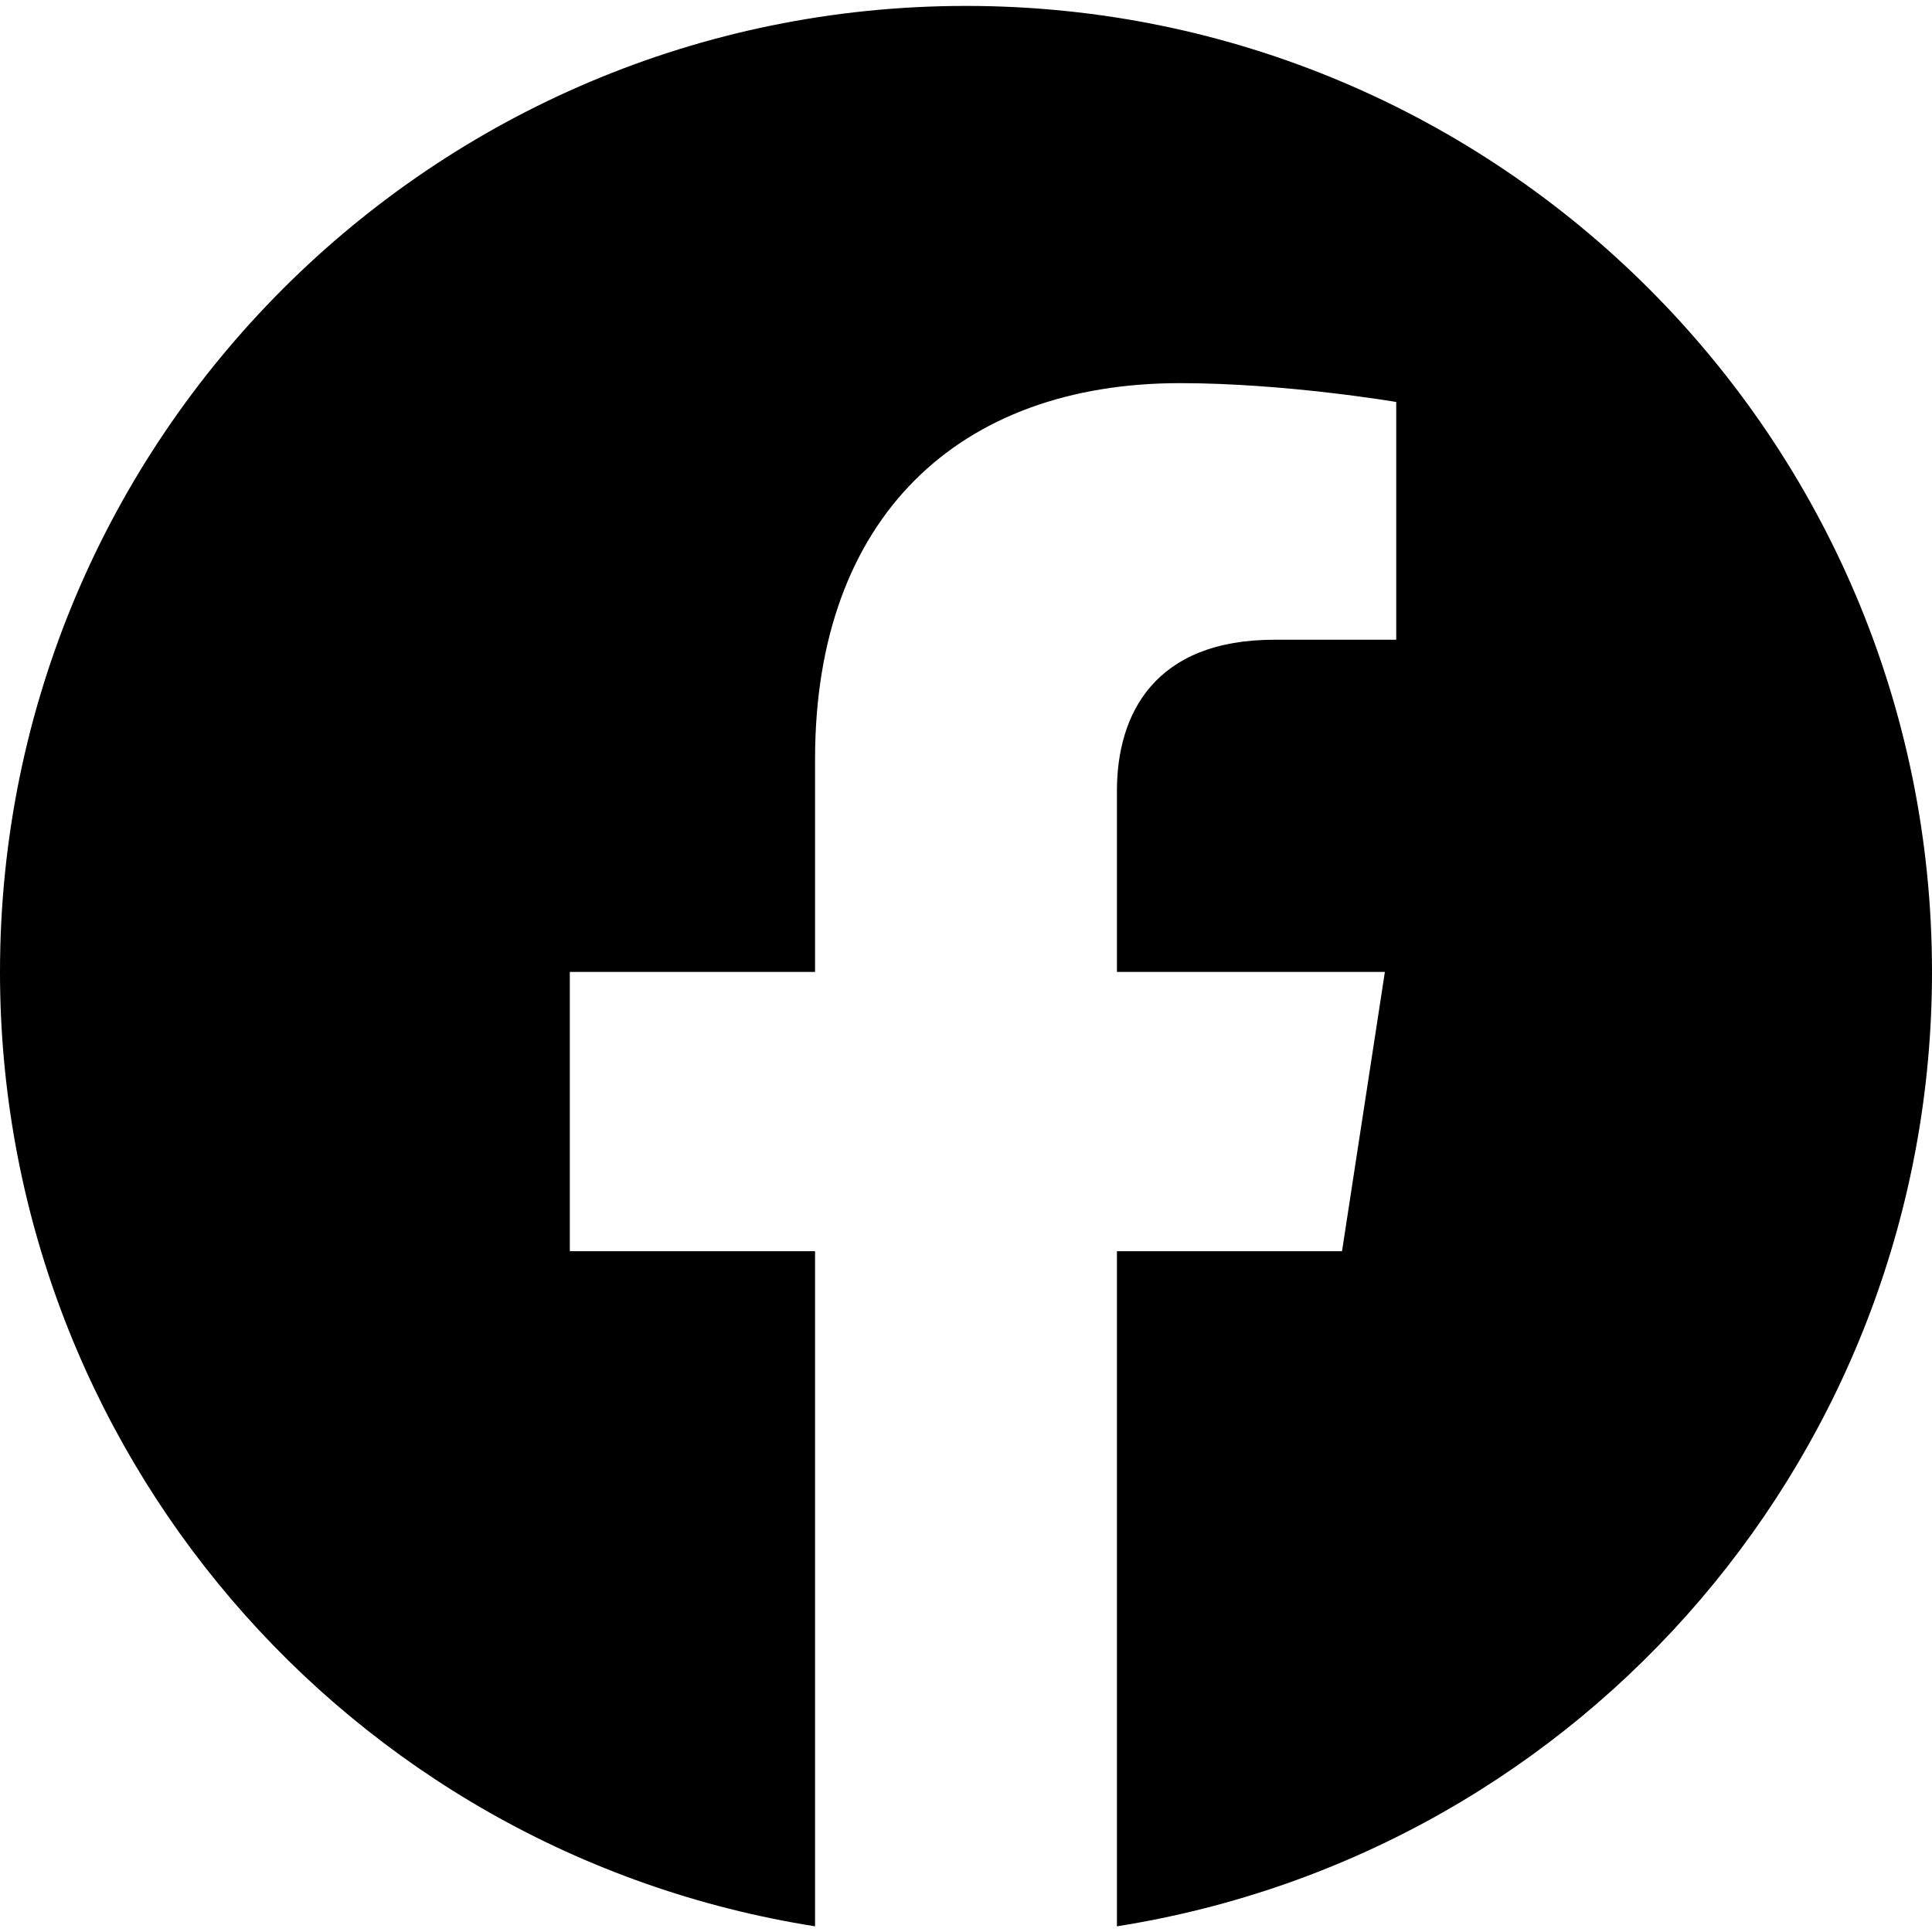
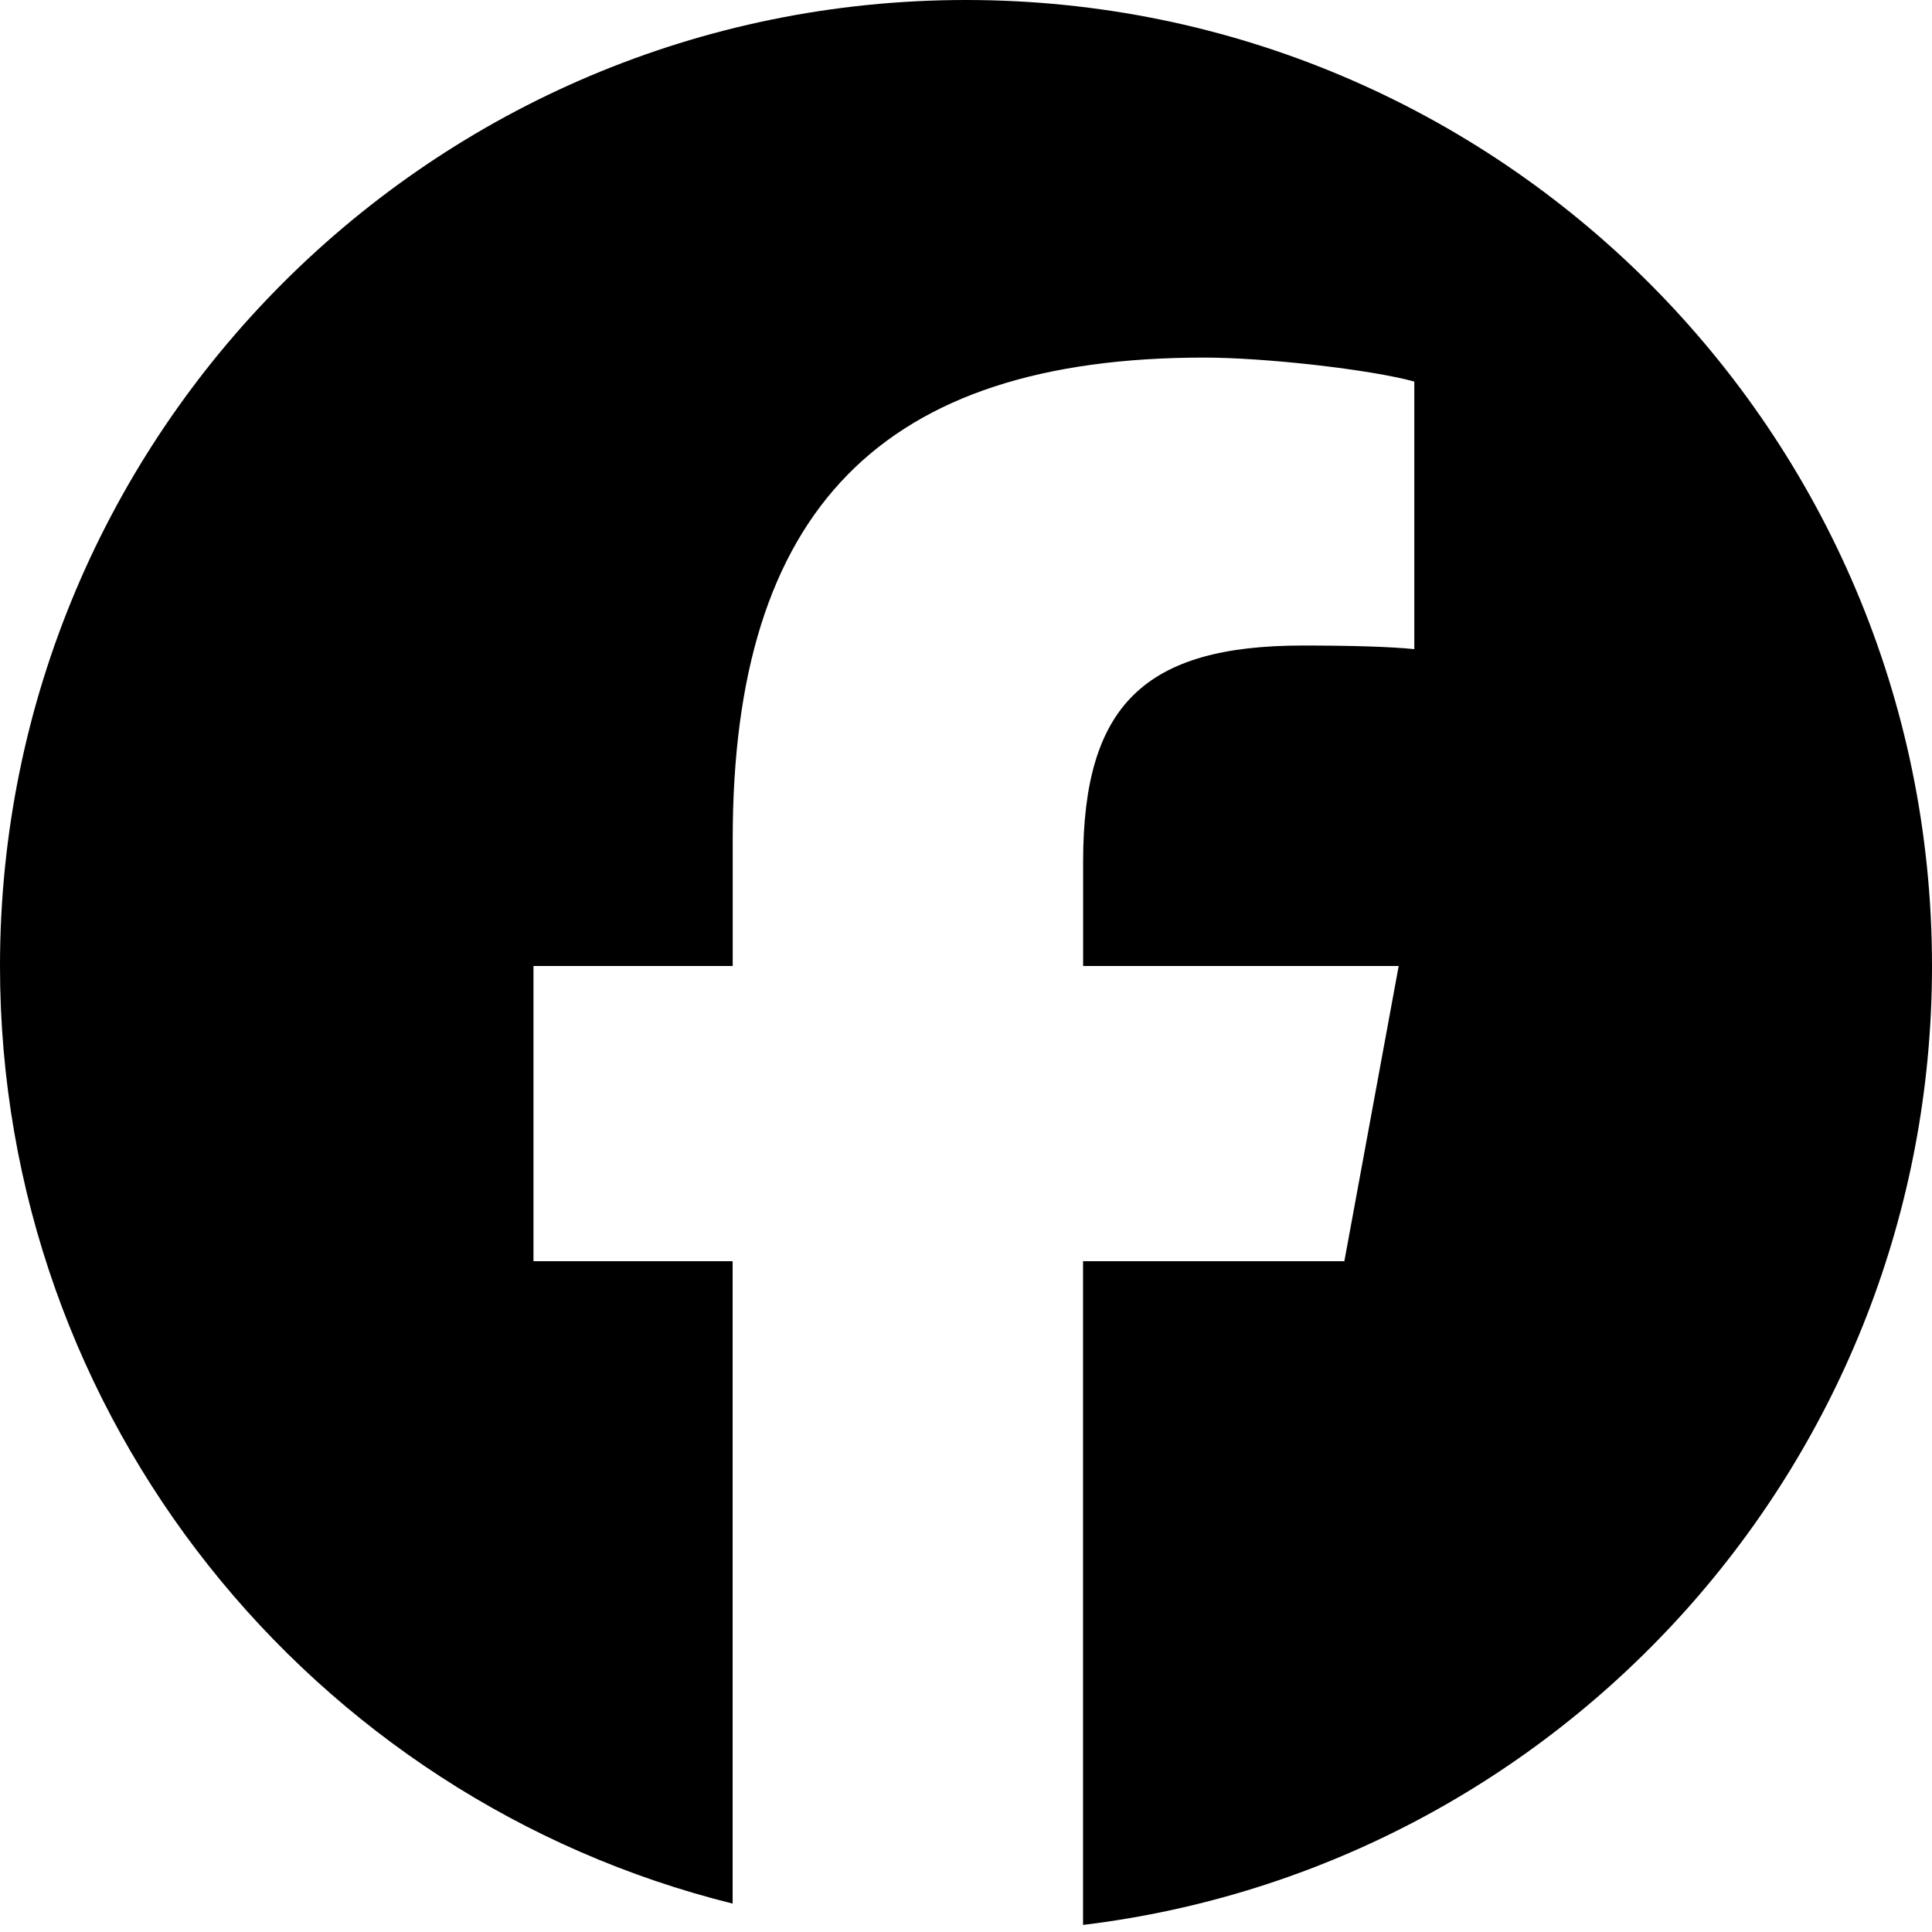
- <svg xmlns="http://www.w3.org/2000/svg" viewBox="0 0 16 16">
-   <path stroke="none" d="M16 8.049a8 8 0 10-16 0 8.002 8.002 0 006.75 7.904v-5.591H4.719V8.049H6.75V6.286c0-2.006 1.194-3.113 3.022-3.113.875 0 1.791.156 1.791.156v1.969h-1.009c-.994 0-1.304.617-1.304 1.25v1.501h2.219l-.355 2.313H9.25v5.591A8.002 8.002 0 0016 8.049z" />
+ <svg xmlns="http://www.w3.org/2000/svg" viewBox="0 0 24 24">
+   <path stroke="none" d="M24 12c0-6.627-5.373-12-12-12S0 5.373 0 12c0 5.628 3.874 10.35 9.101 11.647v-7.98H6.627V12h2.475v-1.58c0-4.084 1.848-5.978 5.858-5.978.76 0 2.072.149 2.609.298v3.324c-.283-.03-.775-.045-1.386-.045-1.968 0-2.728.745-2.728 2.683V12h3.92l-.675 3.667h-3.246v8.245C19.396 23.194 24 18.135 24 12z" />
</svg>
